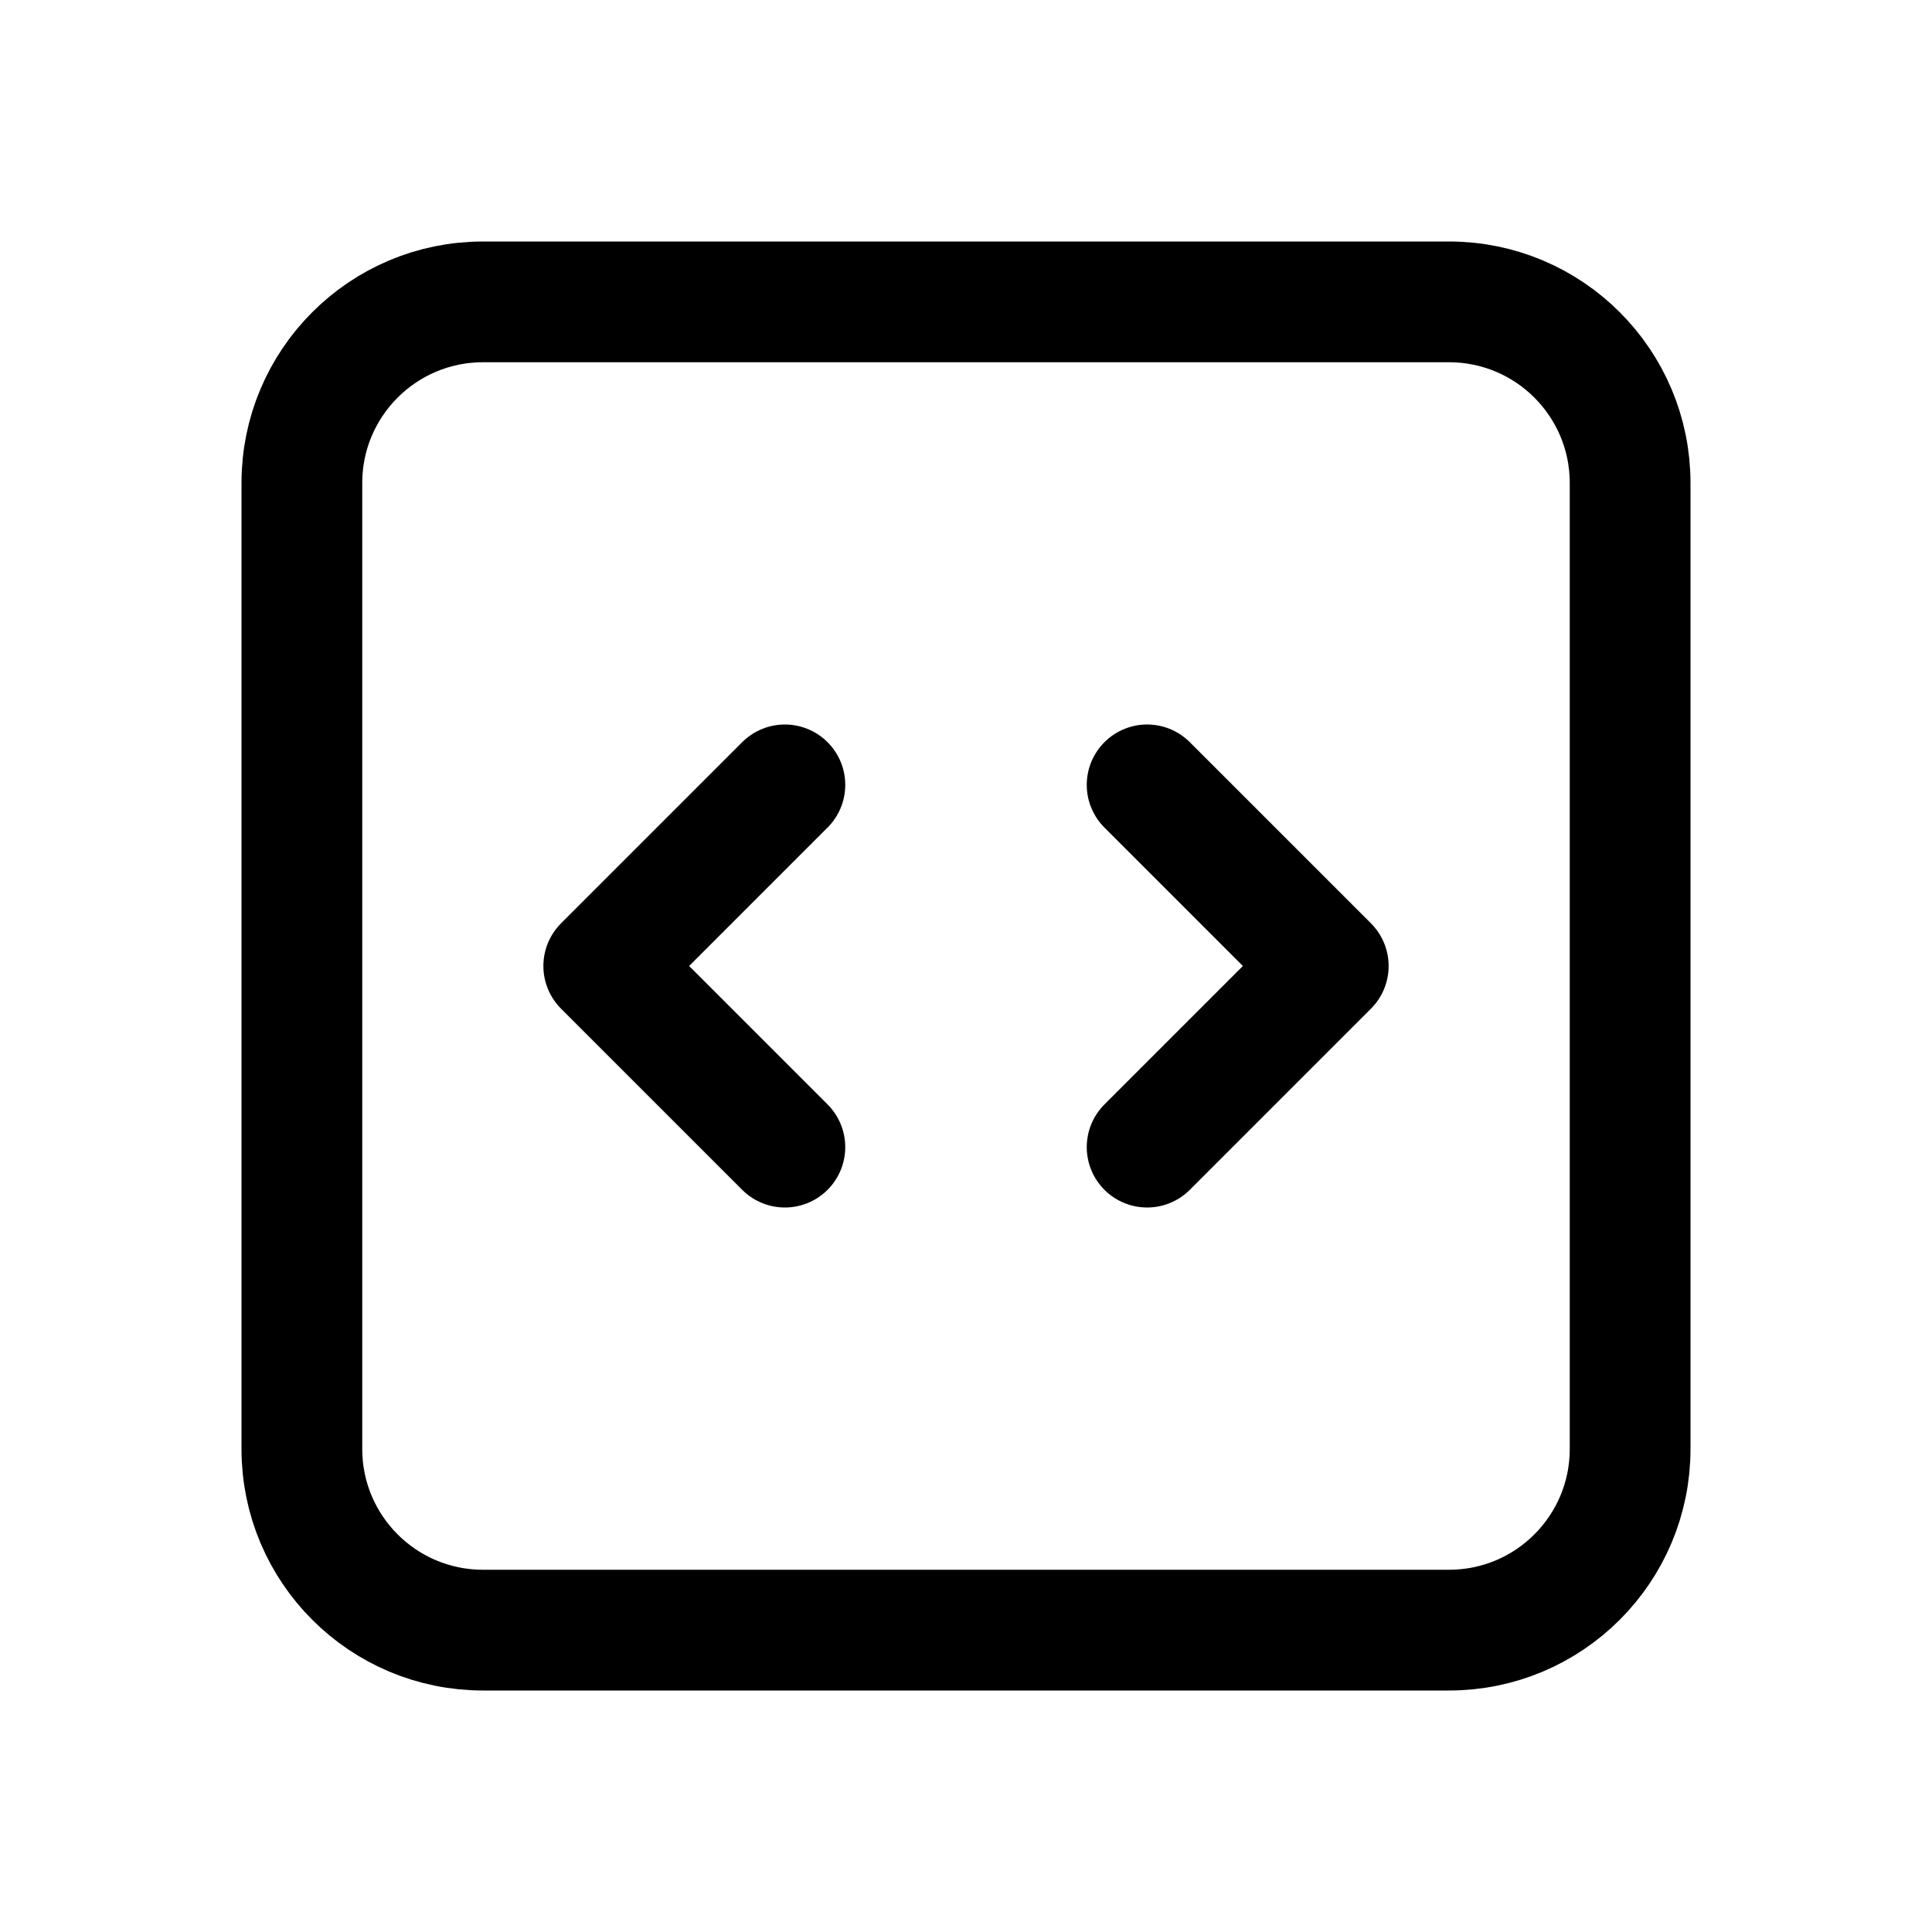
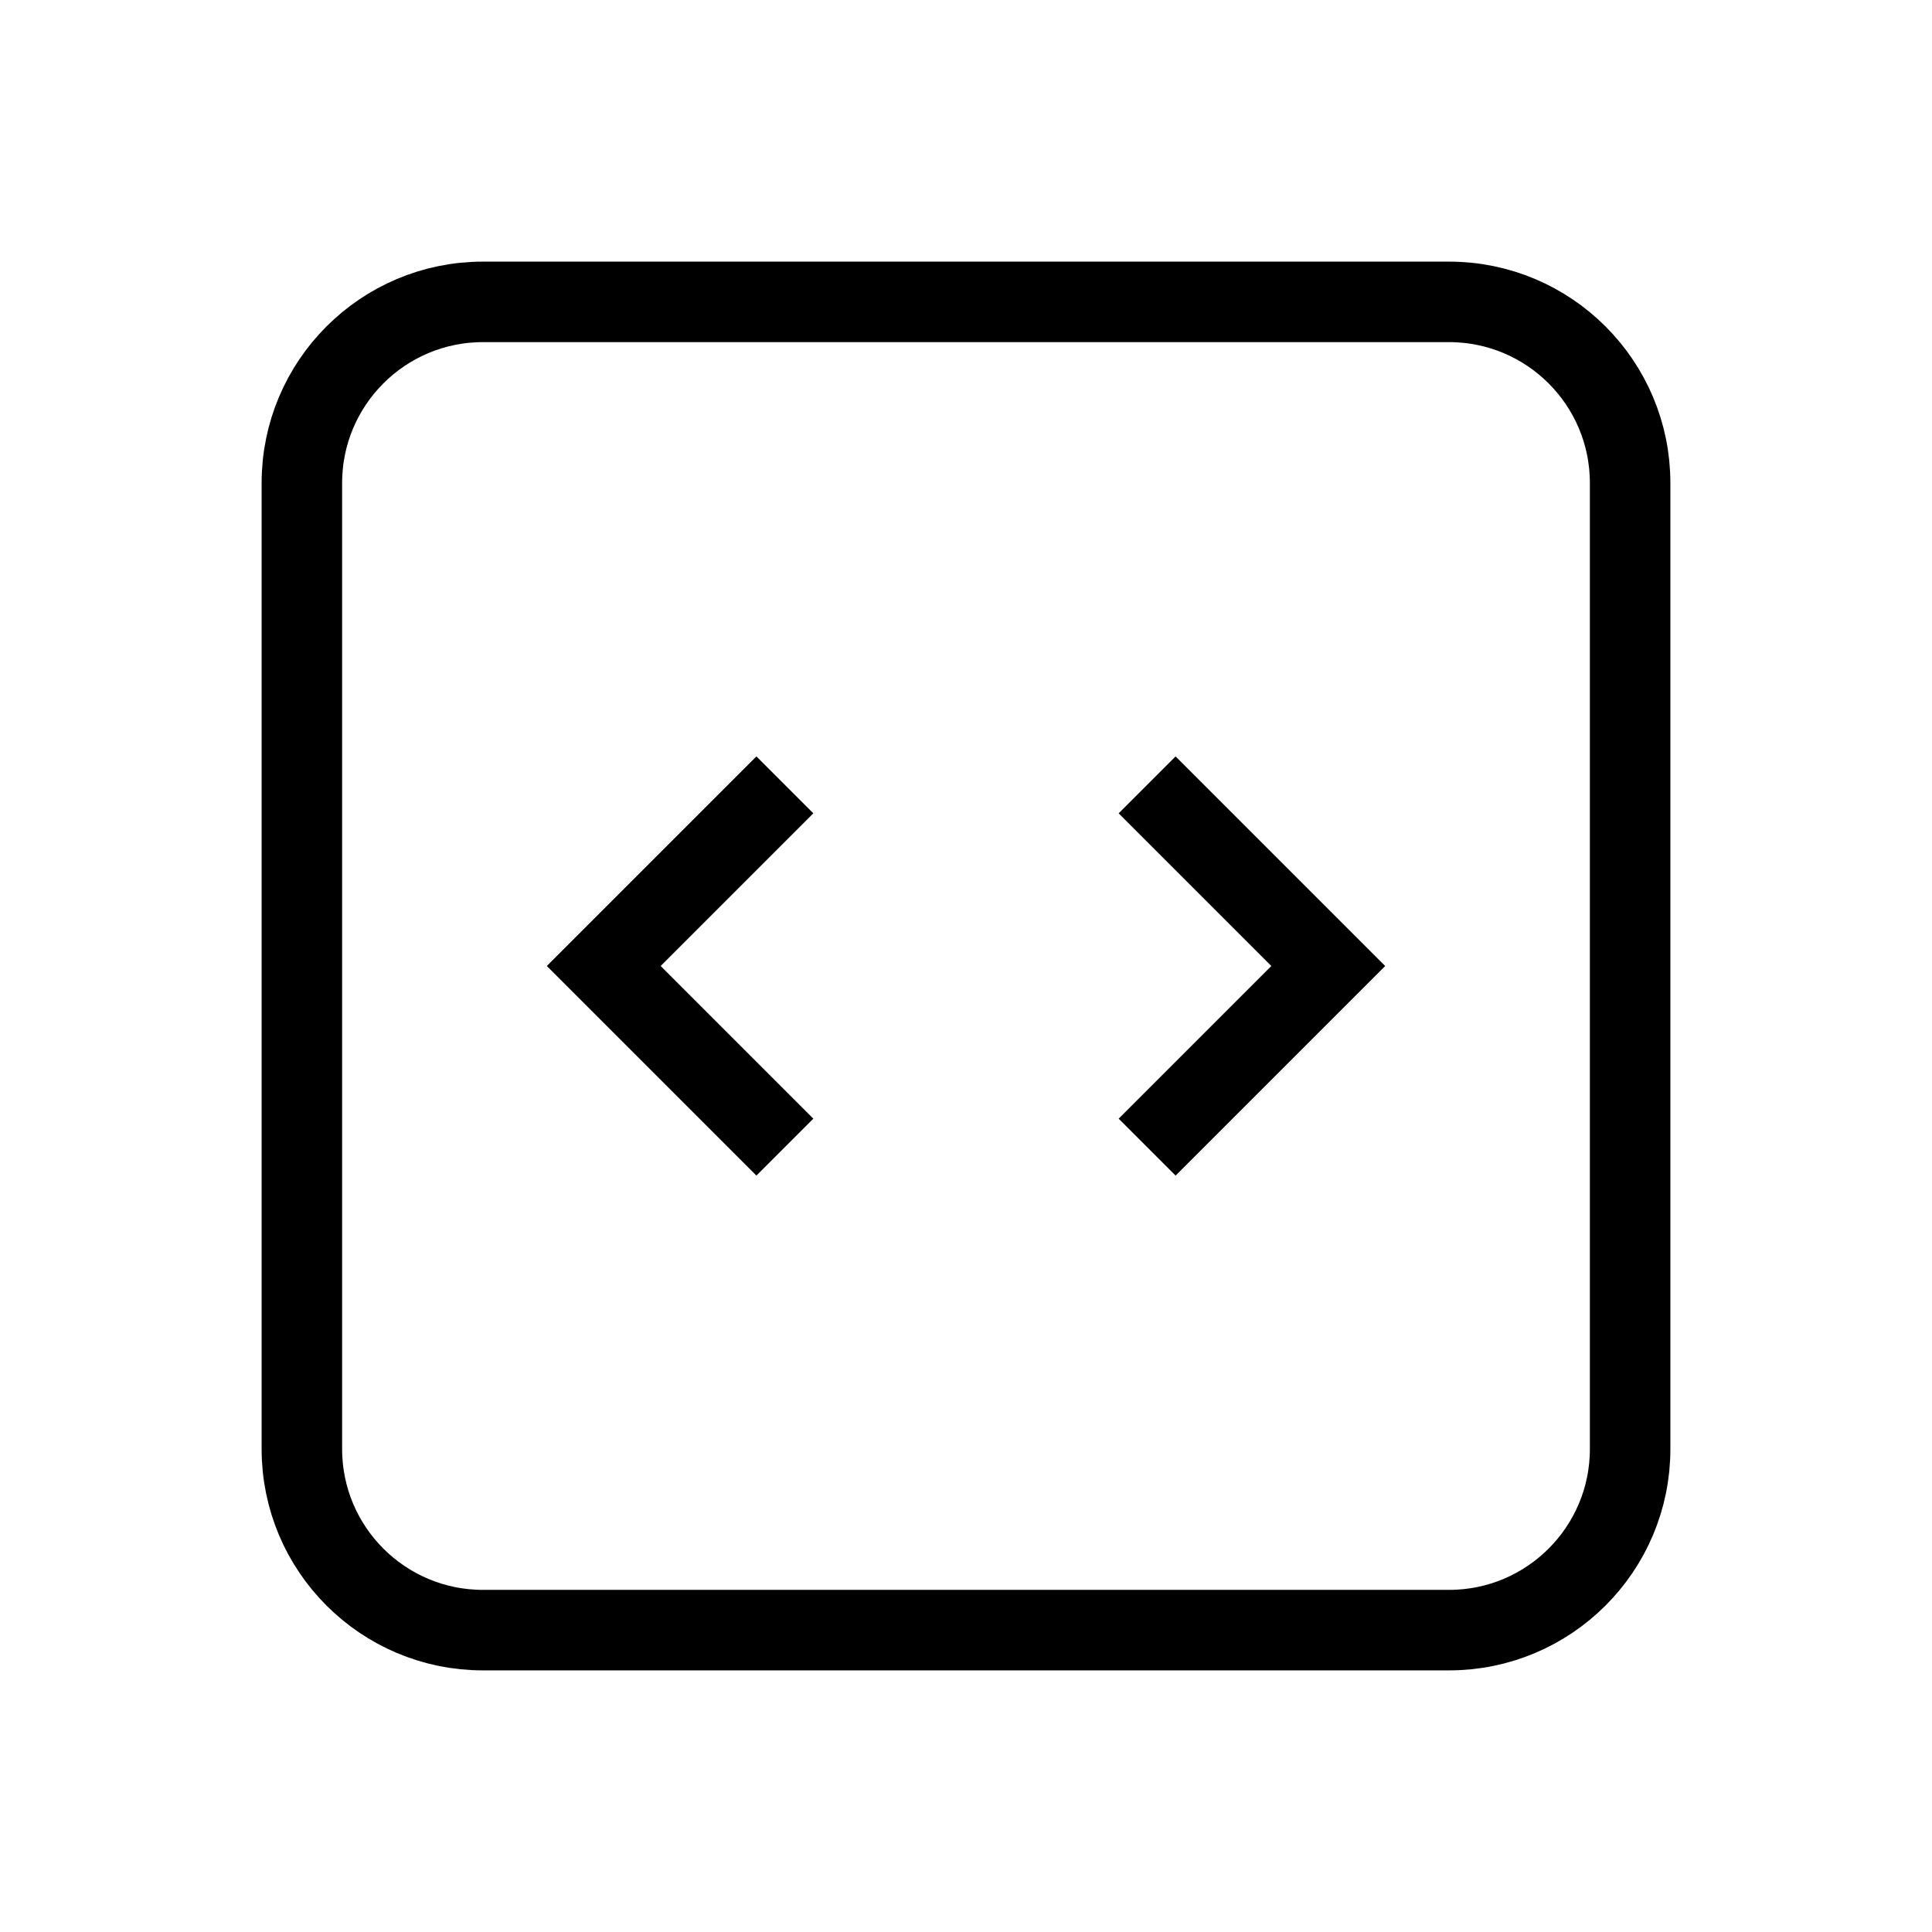
- <svg xmlns="http://www.w3.org/2000/svg" fill="none" viewBox="0 0 24 24" stroke-width="1.5" stroke="currentColor" class="size-6">
-   <path stroke-linecap="round" stroke-linejoin="round" d="M14.25 9.75 16.5 12l-2.25 2.25m-4.5 0L7.5 12l2.25-2.25M6 20.25h12A2.25 2.25 0 0 0 20.25 18V6A2.25 2.25 0 0 0 18 3.75H6A2.25 2.25 0 0 0 3.75 6v12A2.25 2.25 0 0 0 6 20.25Z" />
+ <svg xmlns="http://www.w3.org/2000/svg" fill="none" viewBox="0 0 24 24" strokeWidth="1.5" stroke="currentColor" className="size-6">
+   <path strokeLinecap="round" strokeLinejoin="round" d="M14.25 9.75 16.5 12l-2.25 2.25m-4.5 0L7.5 12l2.25-2.25M6 20.25h12A2.25 2.25 0 0 0 20.25 18V6A2.25 2.25 0 0 0 18 3.75H6A2.25 2.25 0 0 0 3.75 6v12A2.25 2.25 0 0 0 6 20.25Z" />
</svg>
